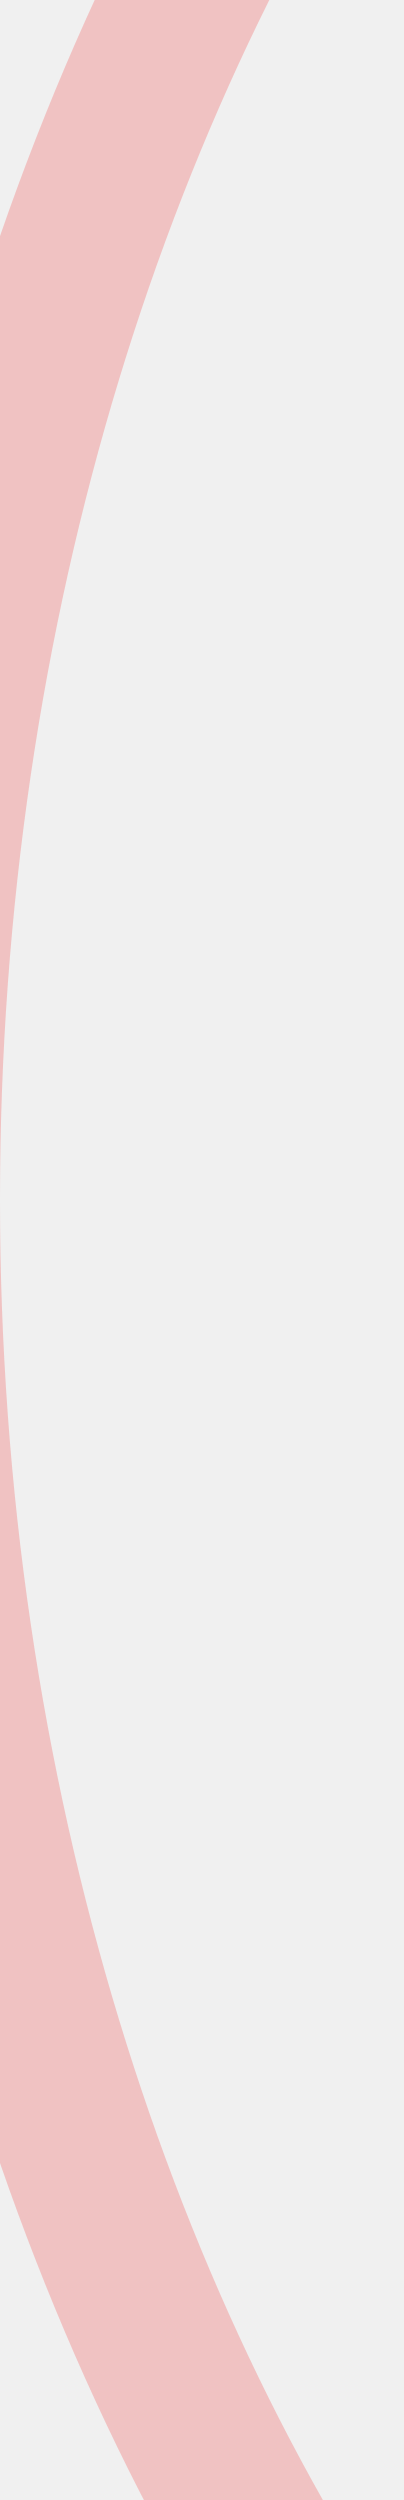
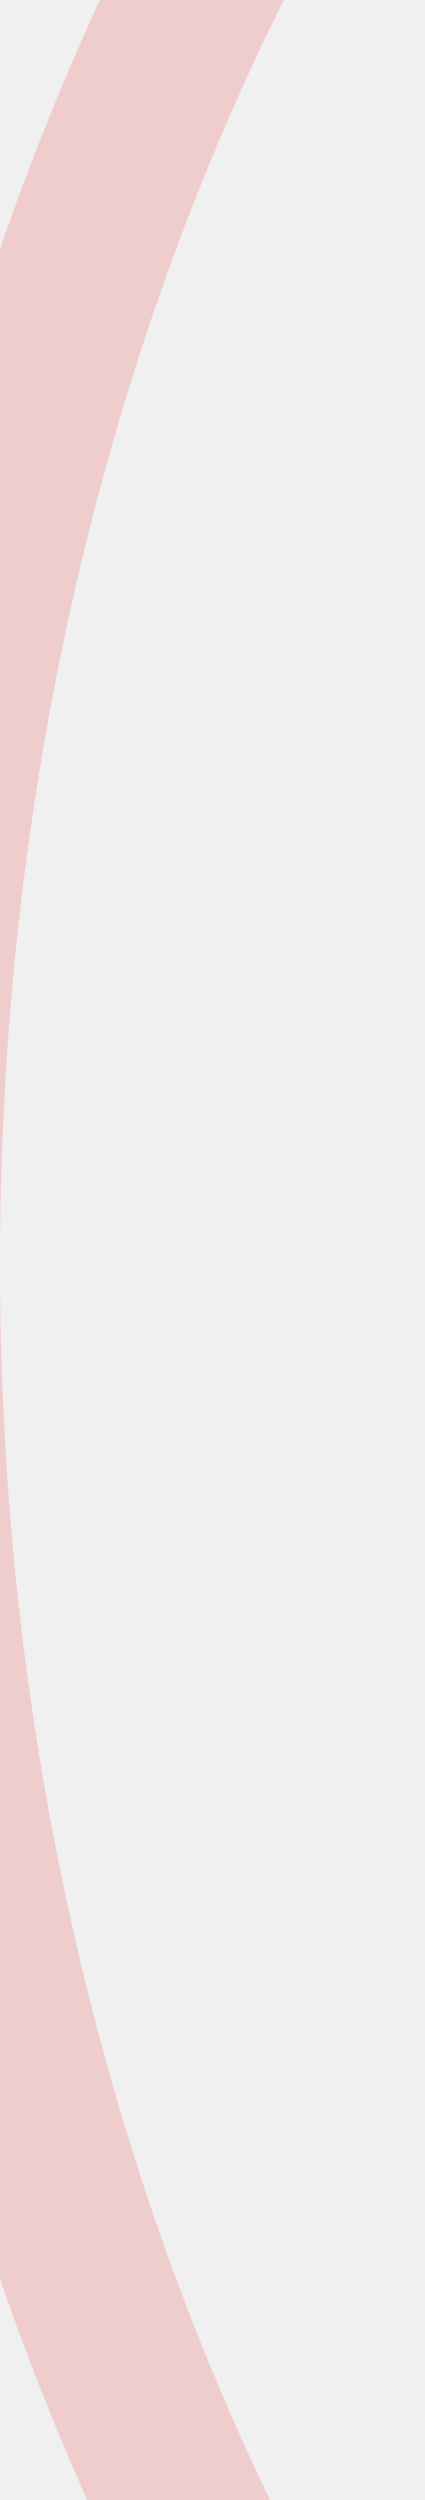
- <svg xmlns="http://www.w3.org/2000/svg" width="320" height="1984" viewBox="0 0 320 1984" fill="none">
-   <mask id="mask0_1151_498" style="mask-type:alpha" maskUnits="userSpaceOnUse" x="0" y="0" width="320" height="1984">
-     <rect width="320" height="1984" fill="white" />
+ <svg xmlns="http://www.w3.org/2000/svg" width="320" height="1883" viewBox="0 0 320 1883" fill="none">
+   <mask id="mask0_1151_498" style="mask-type:alpha" maskUnits="userSpaceOnUse" x="0" y="0" width="320" height="1883">
+     <rect width="320" height="1883" fill="white" />
  </mask>
  <g mask="url(#mask0_1151_498)">
-     <path d="M1202 2686.5C1559.17 2686.5 1876.78 2485.01 2102.69 2170.76C2328.67 1856.42 2466.5 1425.32 2466.5 952C2466.5 478.677 2328.67 47.578 2102.69 -266.765C1876.78 -581.009 1559.17 -782.5 1202 -782.5C844.833 -782.5 527.221 -581.009 301.31 -266.765C75.329 47.578 -62.5 478.677 -62.5 952C-62.5 1425.32 75.329 1856.42 301.31 2170.76C527.221 2485.01 844.833 2686.5 1202 2686.5Z" stroke="#F30C0C" stroke-opacity="0.2" stroke-width="125" />
+     <path d="M1202 2686.5C1559.17 2686.5 1876.78 2485.01 2102.69 2170.76C2328.67 1856.42 2466.5 1425.32 2466.5 952C2466.5 478.677 2328.67 47.578 2102.69 -266.765C1876.78 -581.009 1559.17 -782.5 1202 -782.5C844.833 -782.5 527.221 -581.009 301.31 -266.765C75.329 47.578 -62.5 478.677 -62.5 952C-62.5 1425.32 75.329 1856.42 301.31 2170.76C527.221 2485.01 844.833 2686.5 1202 2686.5Z" stroke="#F30C0C" stroke-opacity="0.15" stroke-width="125" />
  </g>
</svg>
